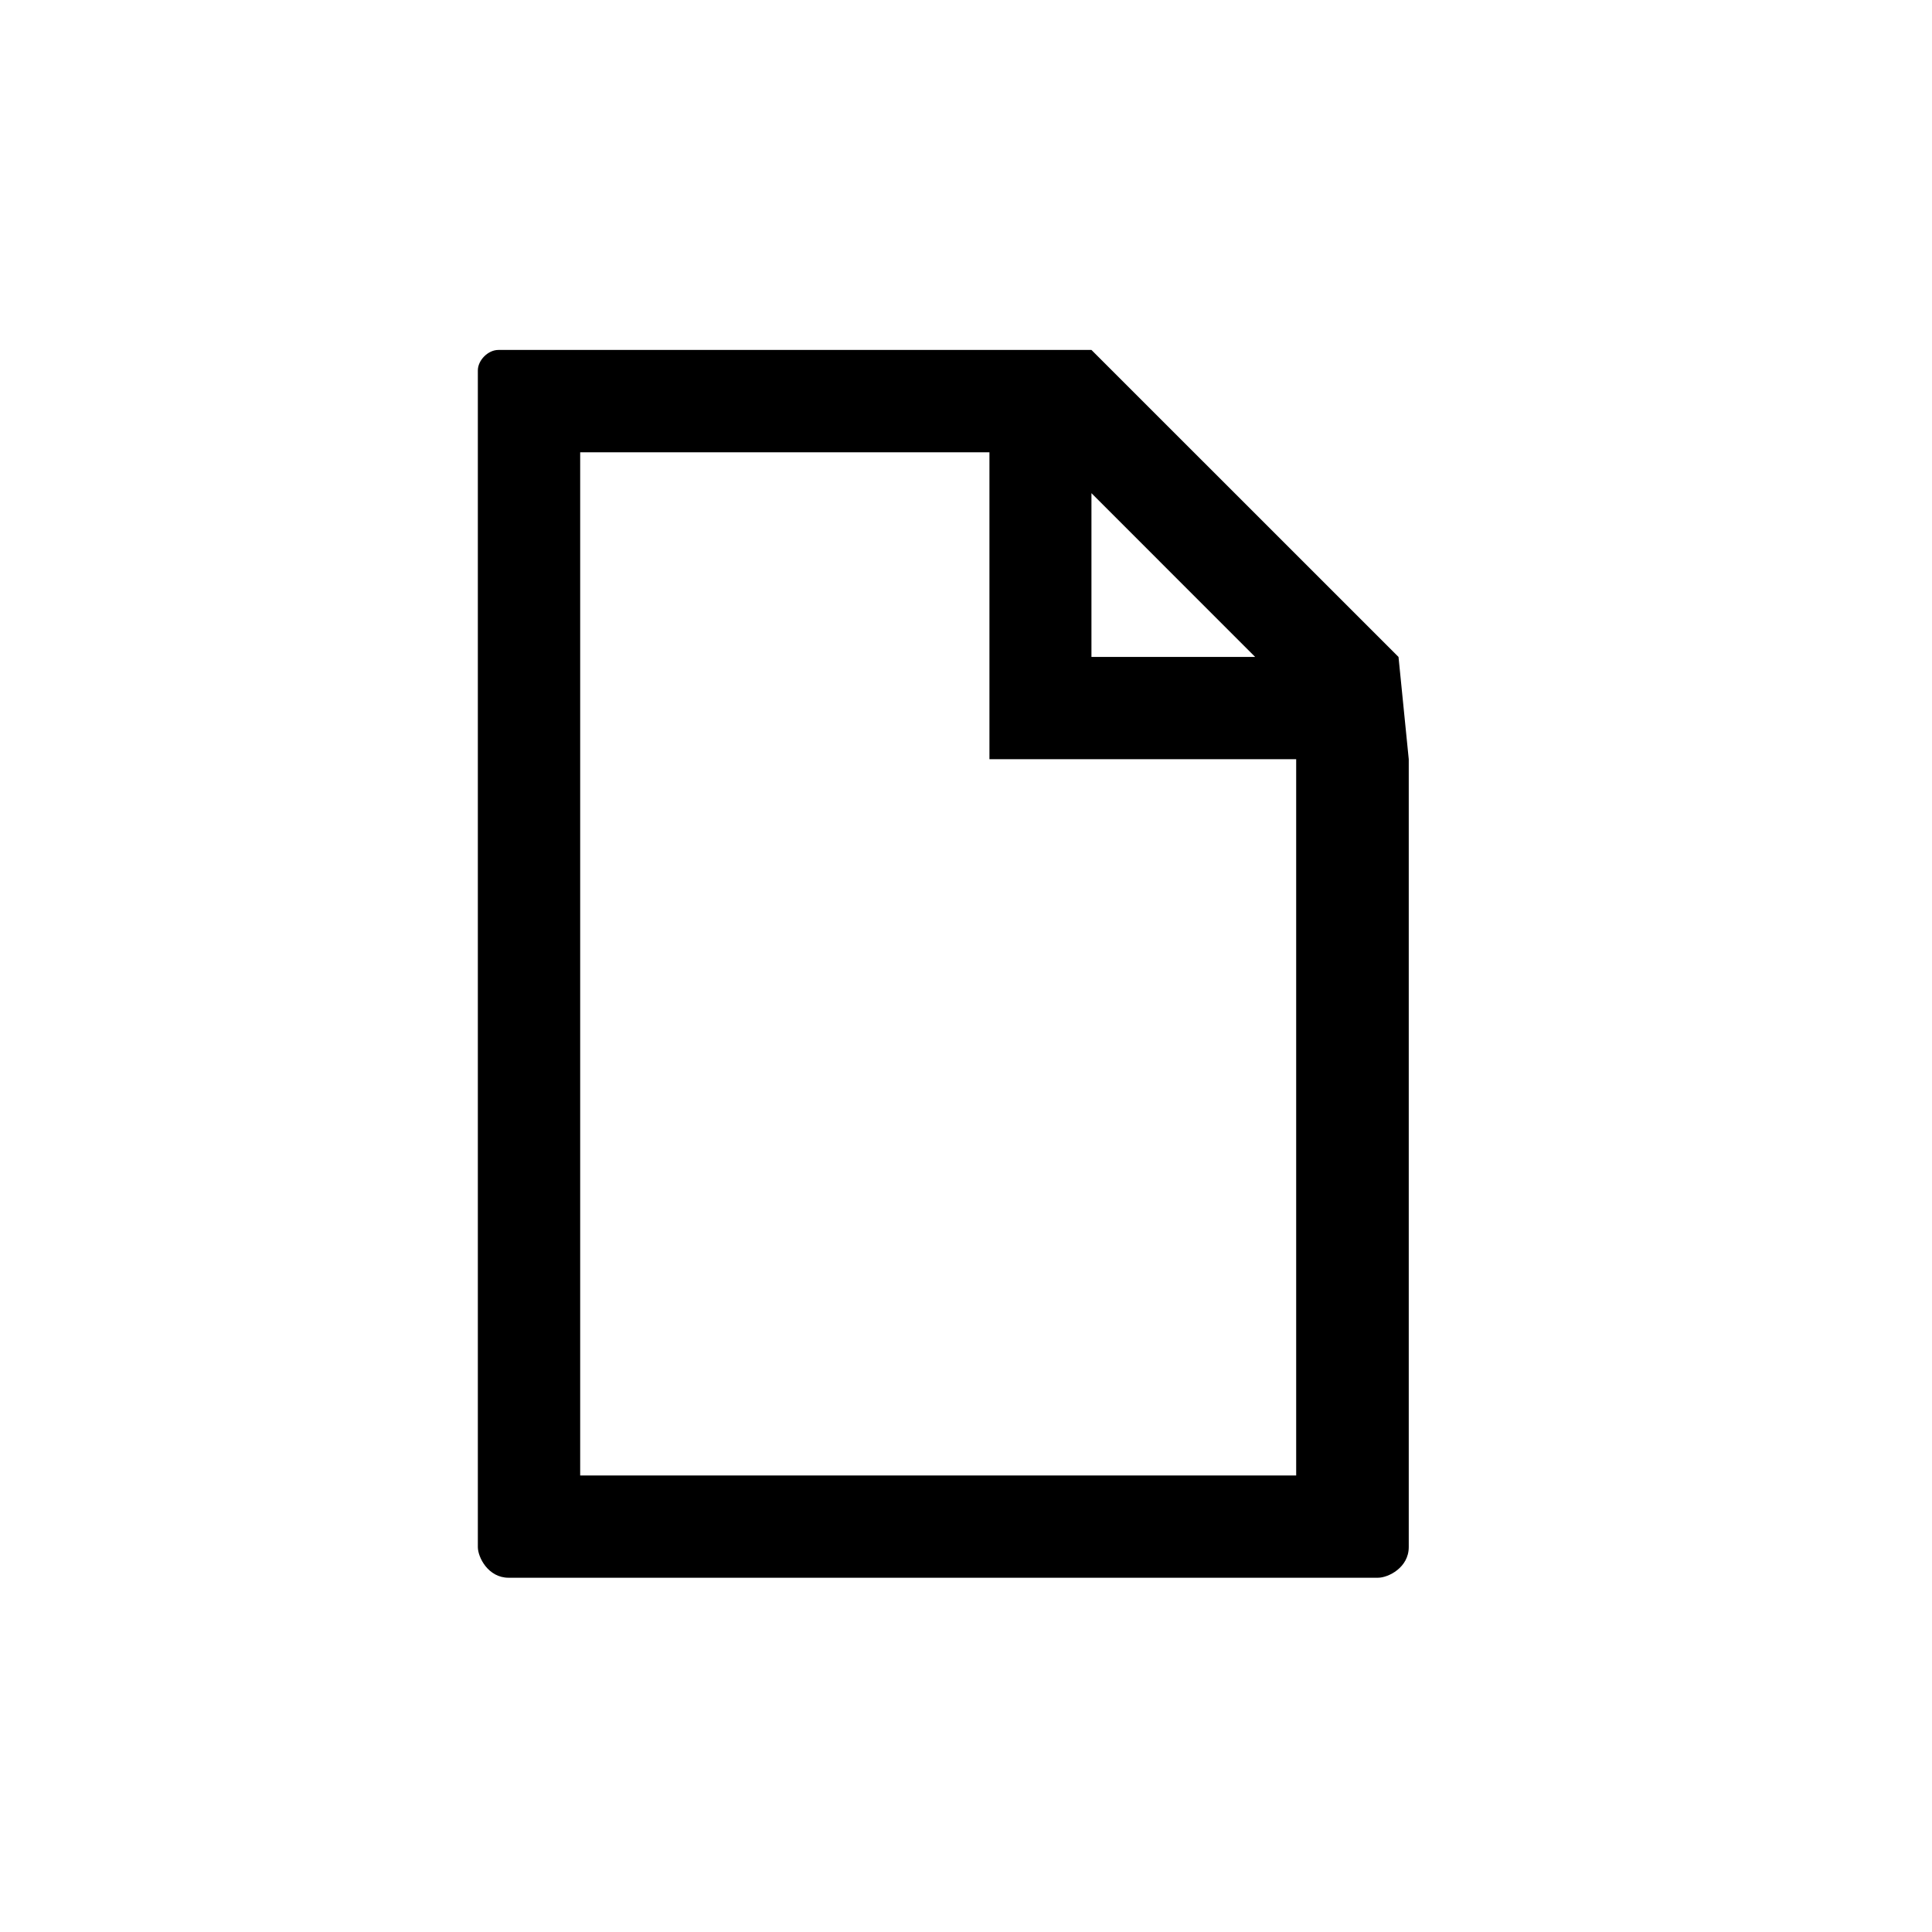
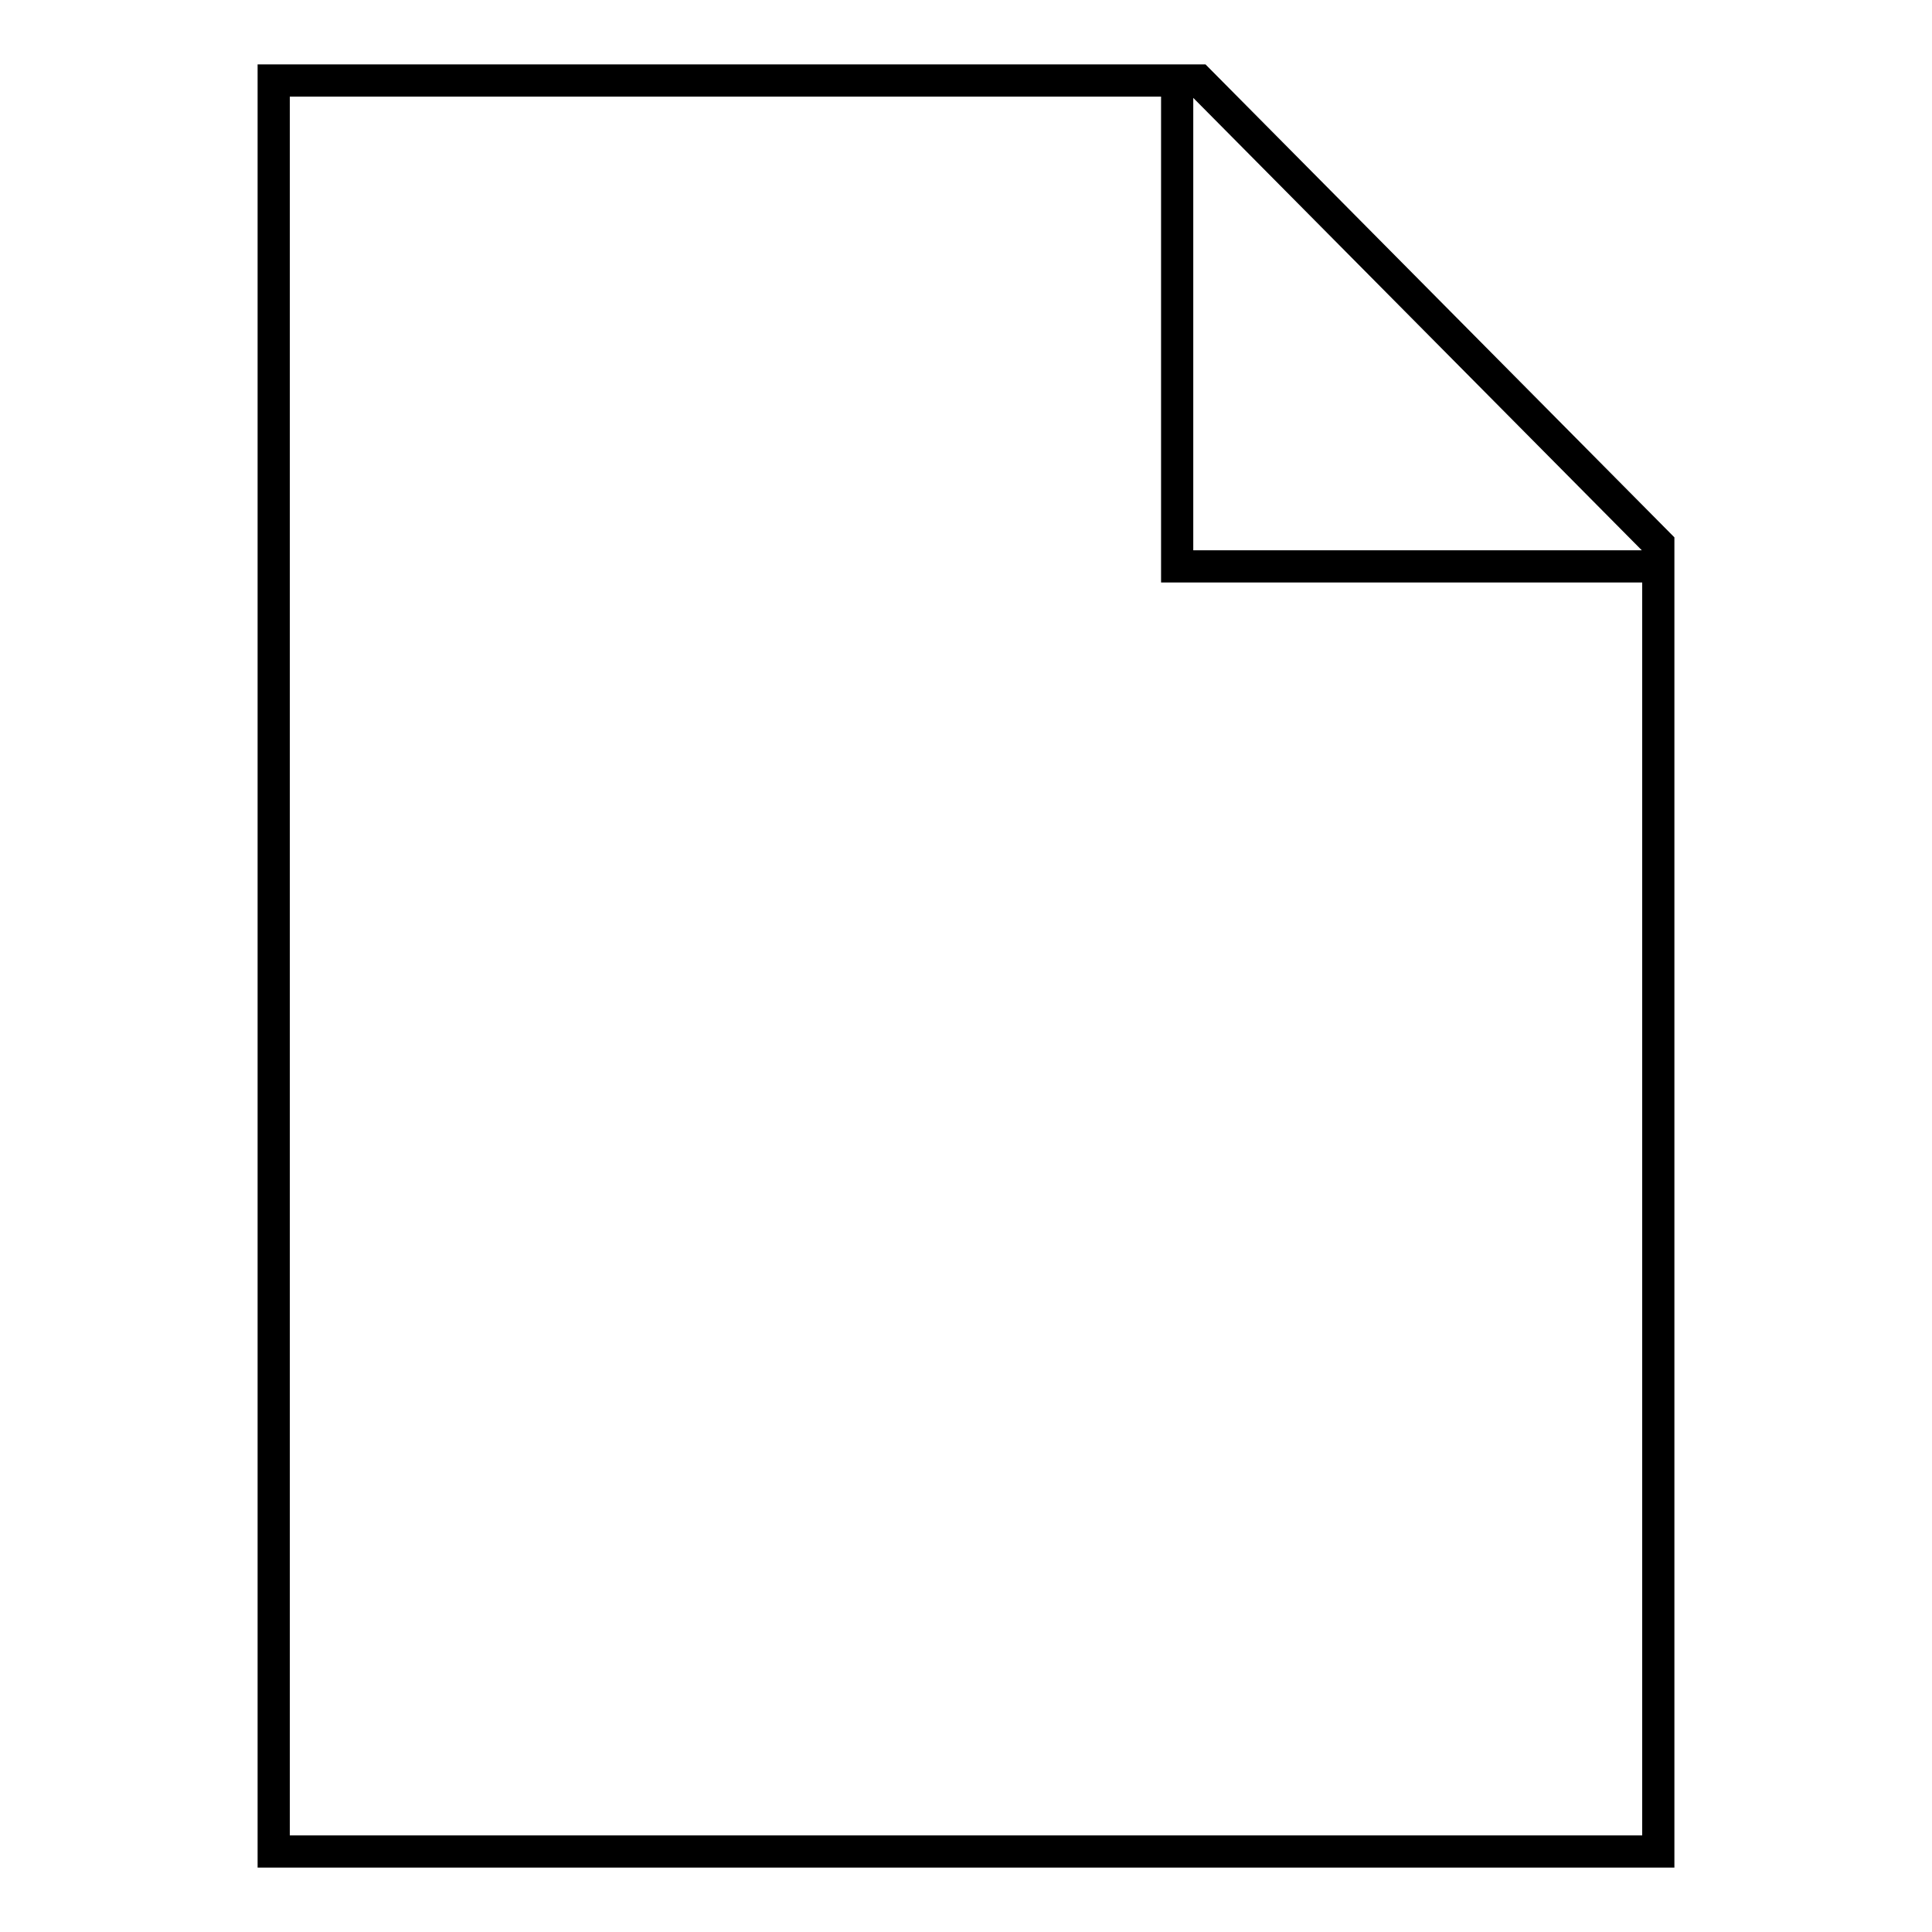
- <svg xmlns="http://www.w3.org/2000/svg" version="1.1" id="Warstwa_1" x="0px" y="0px" width="30px" height="30px" viewBox="0 0 30 30" style="enable-background:new 0 0 30 30;" xml:space="preserve">
-   <path d="M21.716,10.201L21.716,10.201L21.716,10.201L21.716,10.201l-4.768-4.767l0,0h-9.21c-0.159,0-0.318,0.159-0.318,0.318v18.271  c0,0.157,0.159,0.476,0.477,0.476h13.501c0.159,0,0.477-0.158,0.477-0.476V11.789L21.716,10.201L21.716,10.201L21.716,10.201z   M16.948,7.658l2.542,2.543h-2.542V7.658z M20.127,22.911H9.009V7.023h6.355v3.178v1.588l0,0h4.763V22.911z" />
+ <svg viewBox="0 0 30 30" version="1.1">
+   <path d="M 4,1 4,1.25 4,29 26,29 26,8.344 18.719,1 Z m 0.5,0.5 13.529,0 c 0,2.515 0,5.03 0,7.545 2.49,0 4.98,0 7.471,0 L 25.5,28.5 l -21,0 z m 14.029,0.02 6.965,7.025 -6.965,0 z" />
</svg>
